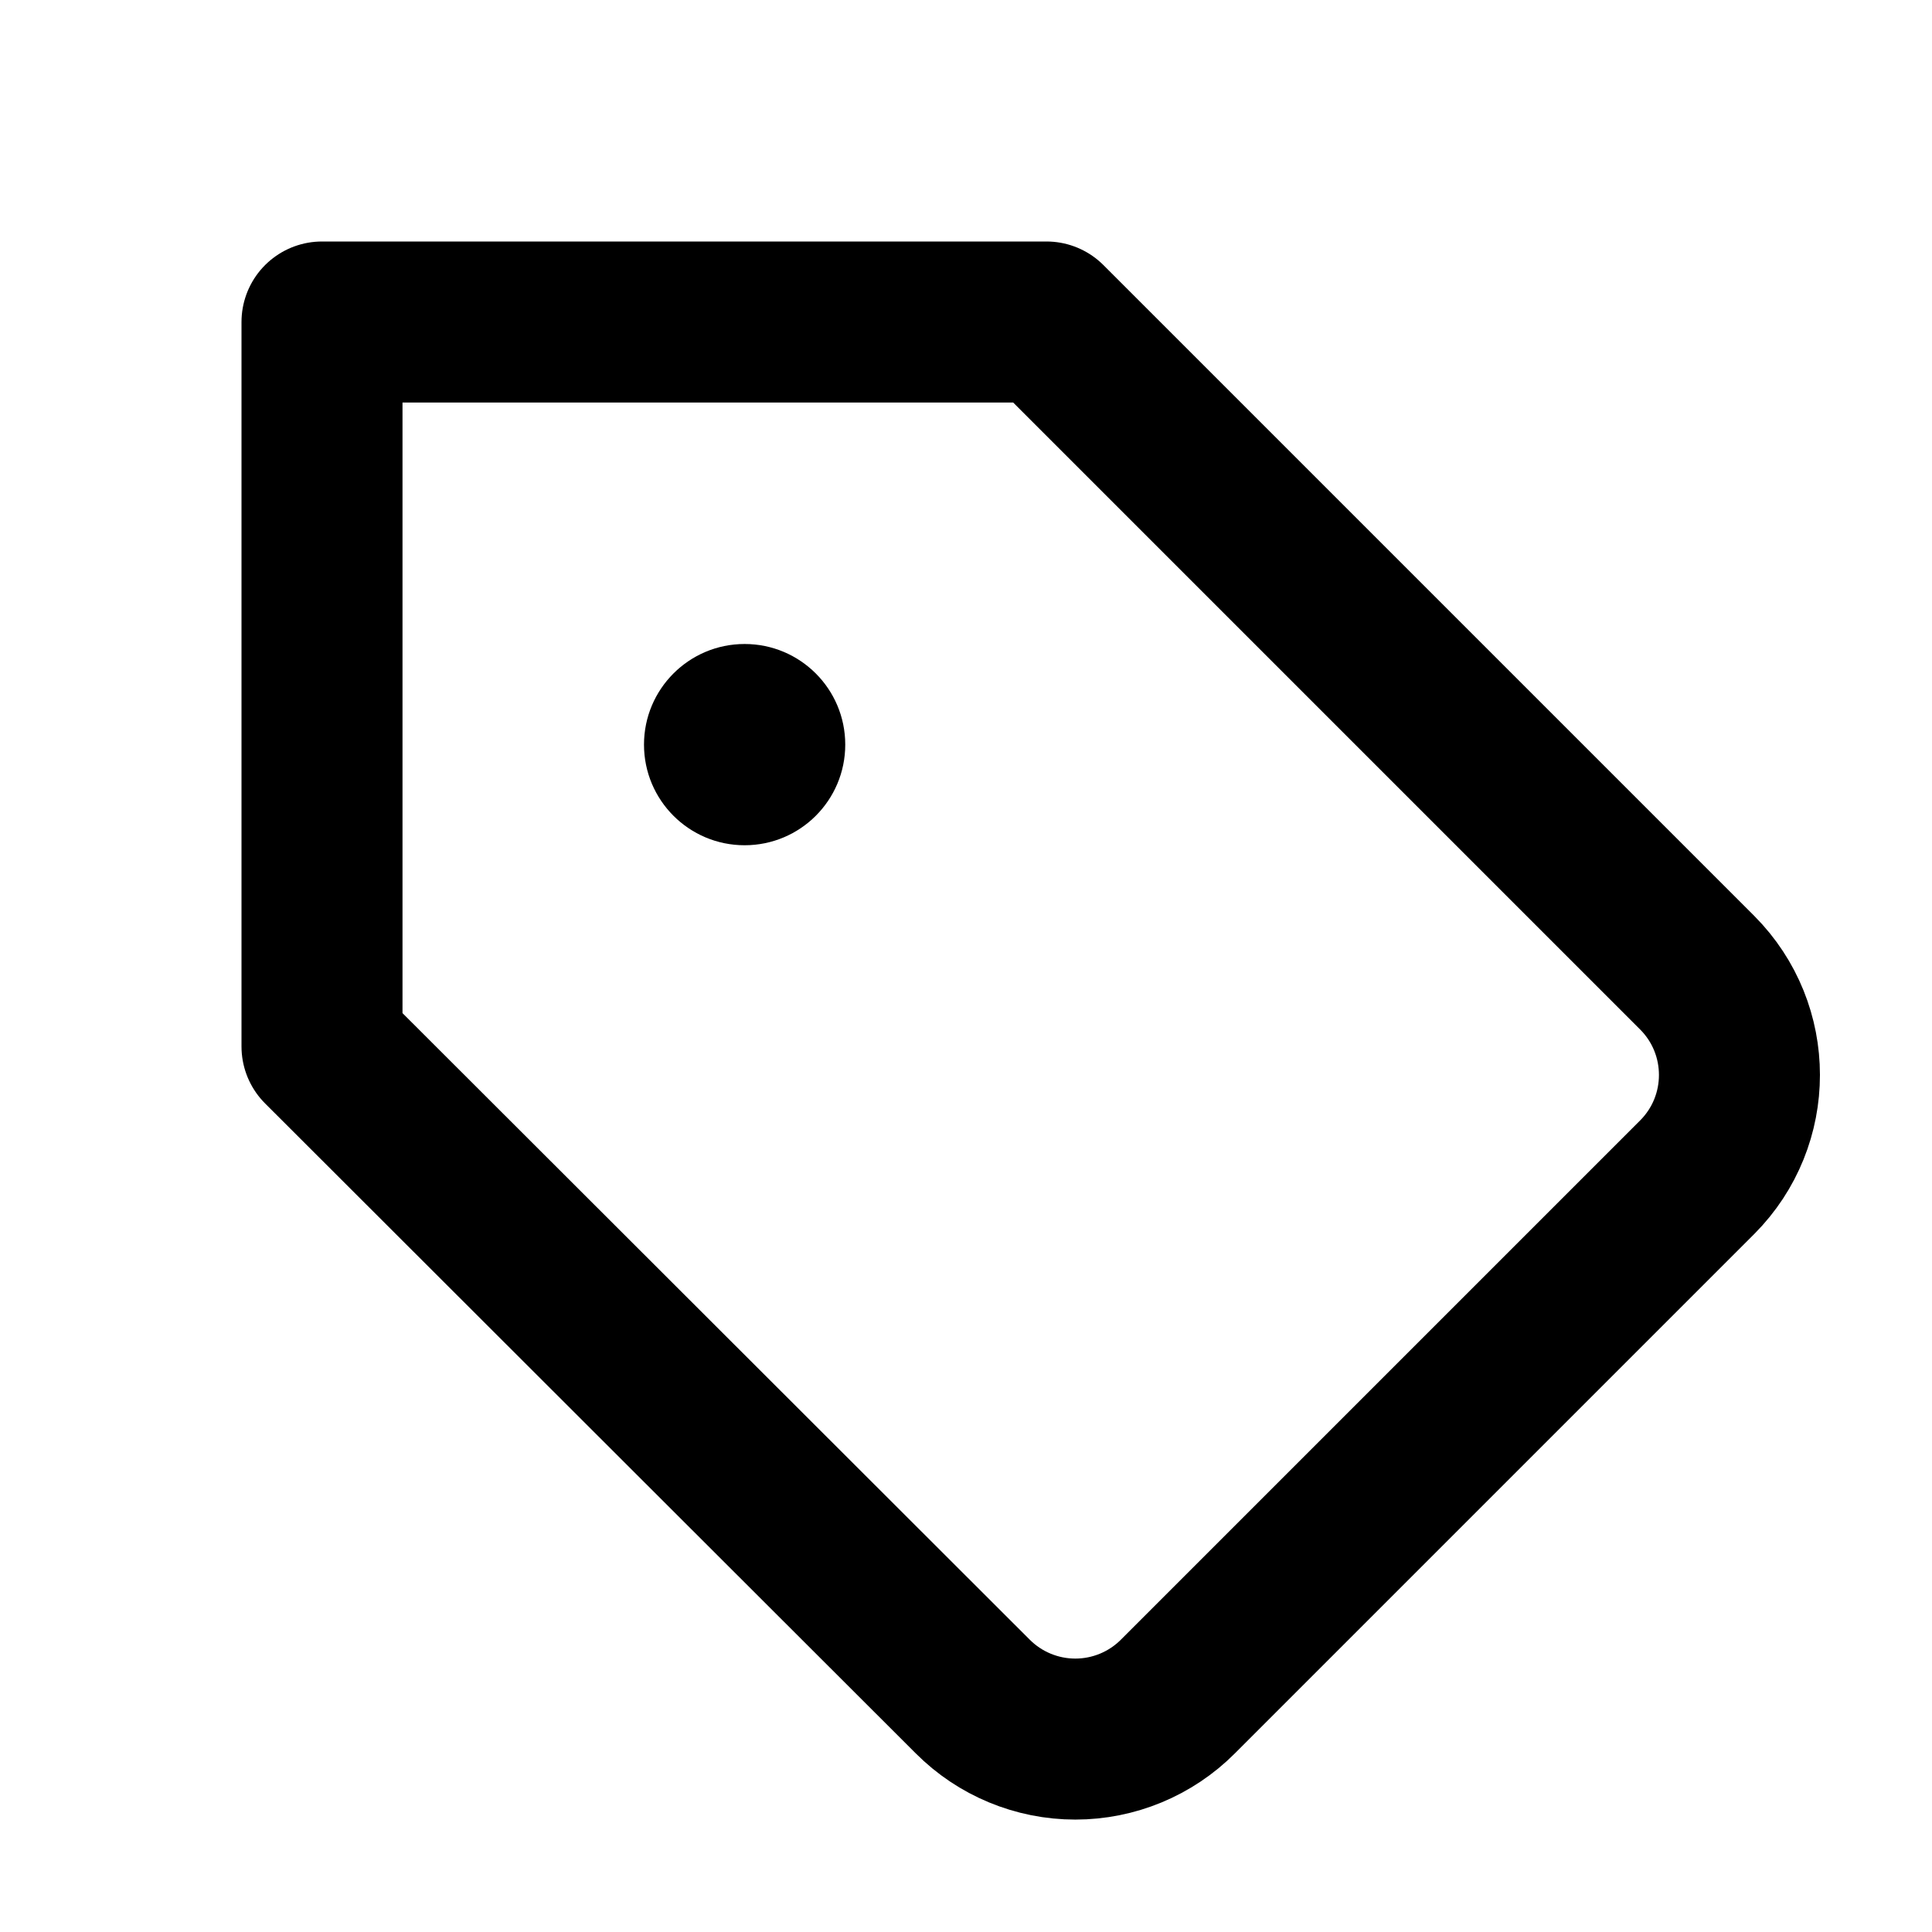
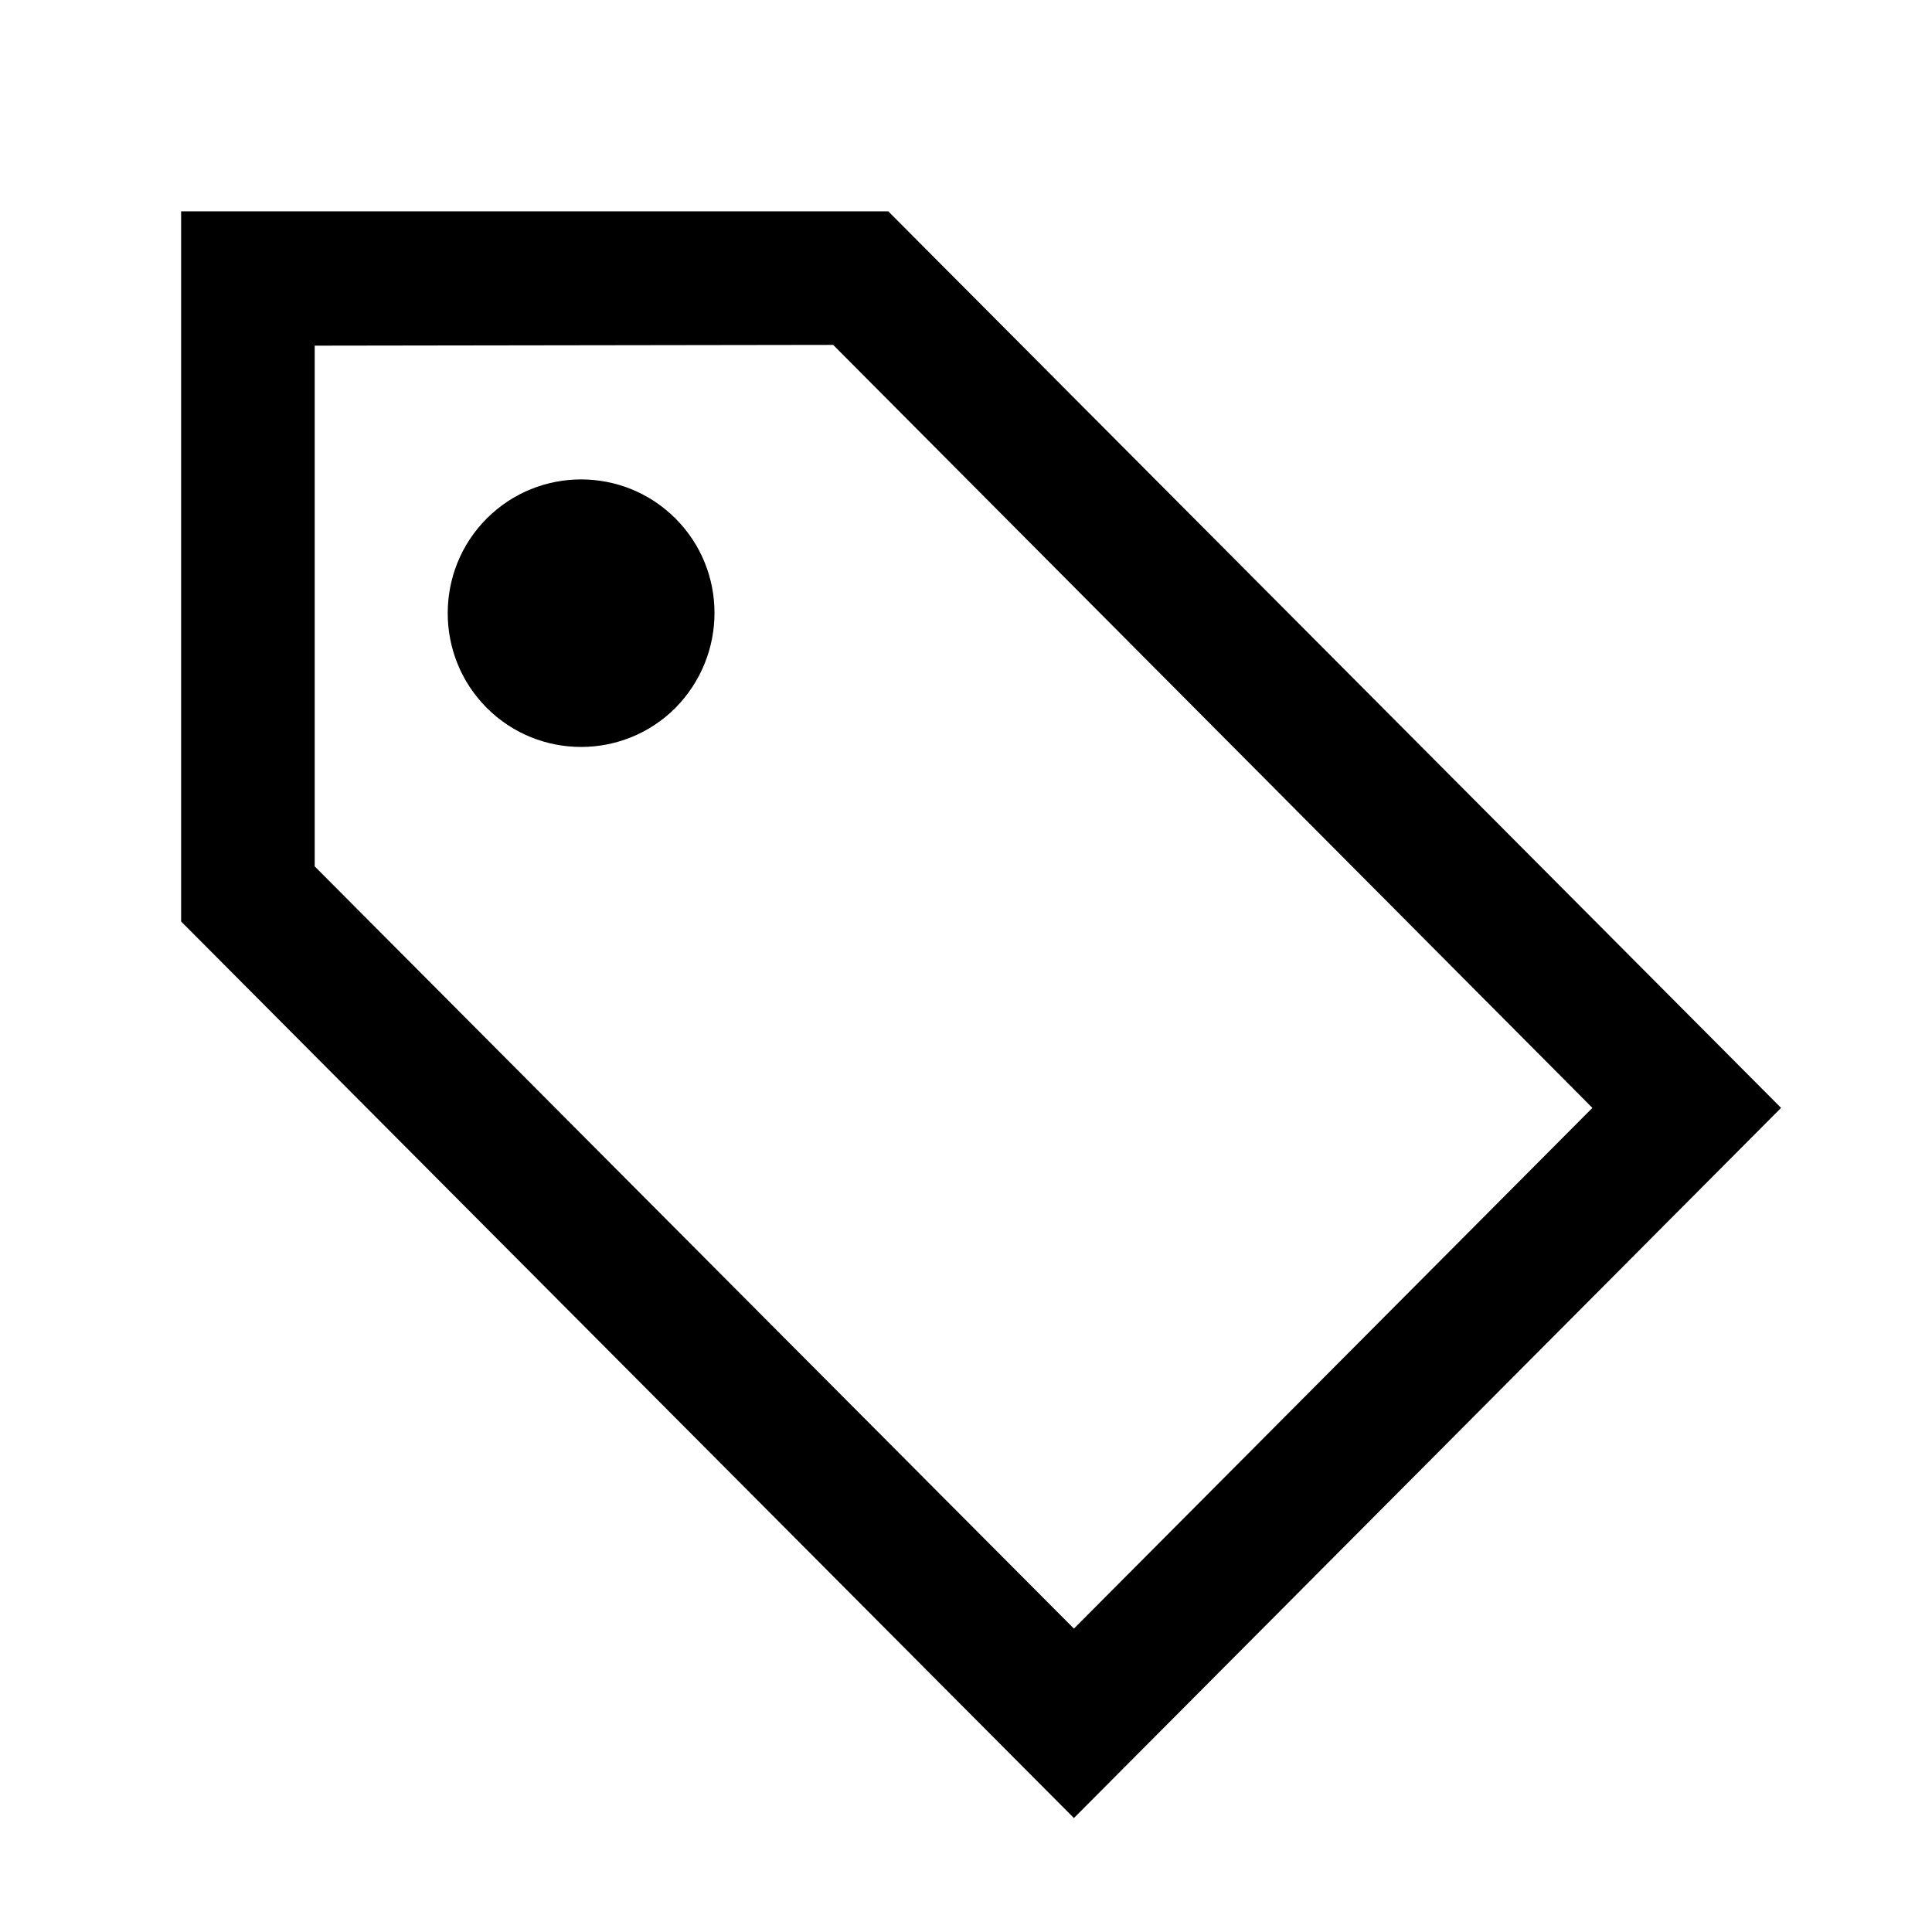
- <svg xmlns="http://www.w3.org/2000/svg" width="48" height="48" viewBox="0 0 48 48" fill="none">
-   <path d="M42.169 29.245L29.263 42.151C28.588 42.827 27.672 43.207 26.716 43.207C25.761 43.207 24.844 42.827 24.169 42.151L8 26V8H26L42.169 24.169C43.565 25.573 43.565 27.841 42.169 29.245Z" fill="none" stroke="#000000" stroke-width="4" stroke-linejoin="round" />
-   <path fill-rule="evenodd" clip-rule="evenodd" d="M18.5 21C19.881 21 21 19.881 21 18.5C21 17.119 19.881 16 18.5 16C17.119 16 16 17.119 16 18.5C16 19.881 17.119 21 18.5 21Z" fill="#000000" />
+ <svg xmlns="http://www.w3.org/2000/svg" version="1.1" id="图层_1" viewBox="0 0 256 256">
+   <path d="M110.4,45.7L211,146.8l-68.7,69l-100.6-101v-69L110.4,45.7L110.4,45.7z M117.7,28H24v94.1l118.3,118.8l93.7-94.1L117.7,28z   M89.5,93.8c-6.9,6.9-18.1,6.9-25,0c-6.9-6.9-6.9-18.2,0-25.1c6.9-6.9,18.1-6.9,25,0C96.4,75.6,96.4,86.8,89.5,93.8z" fill="#000" />
</svg>
